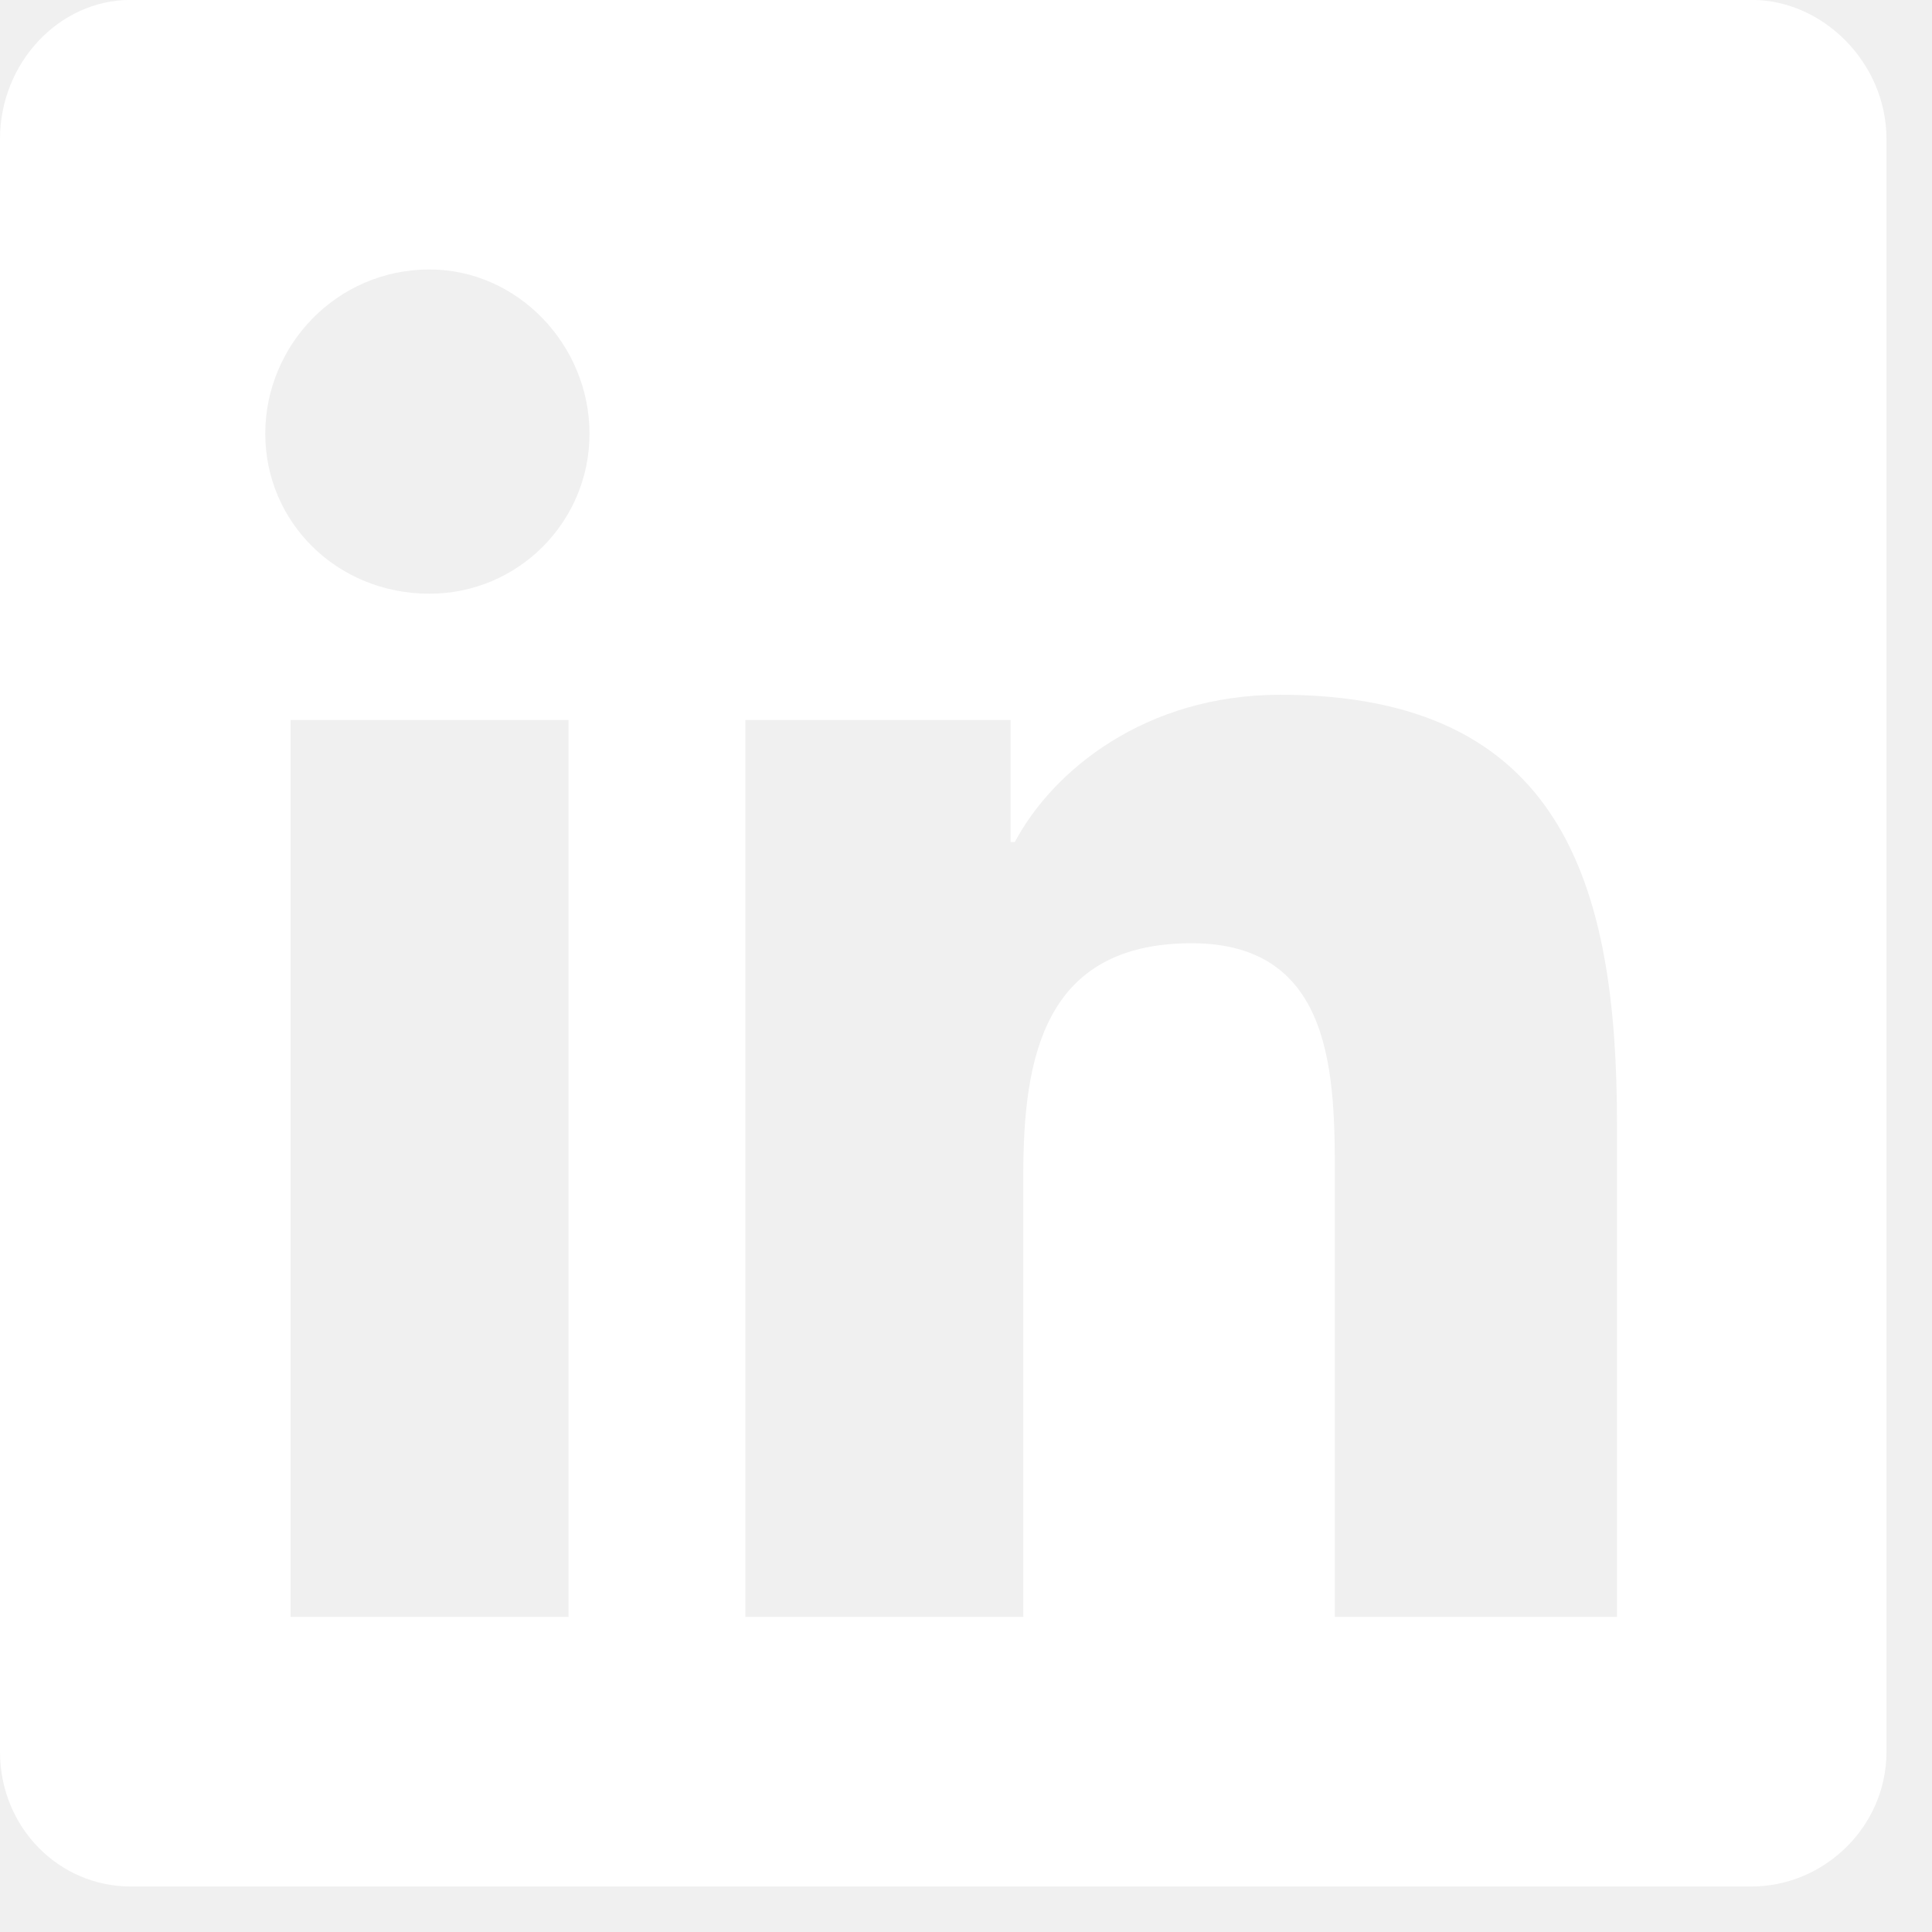
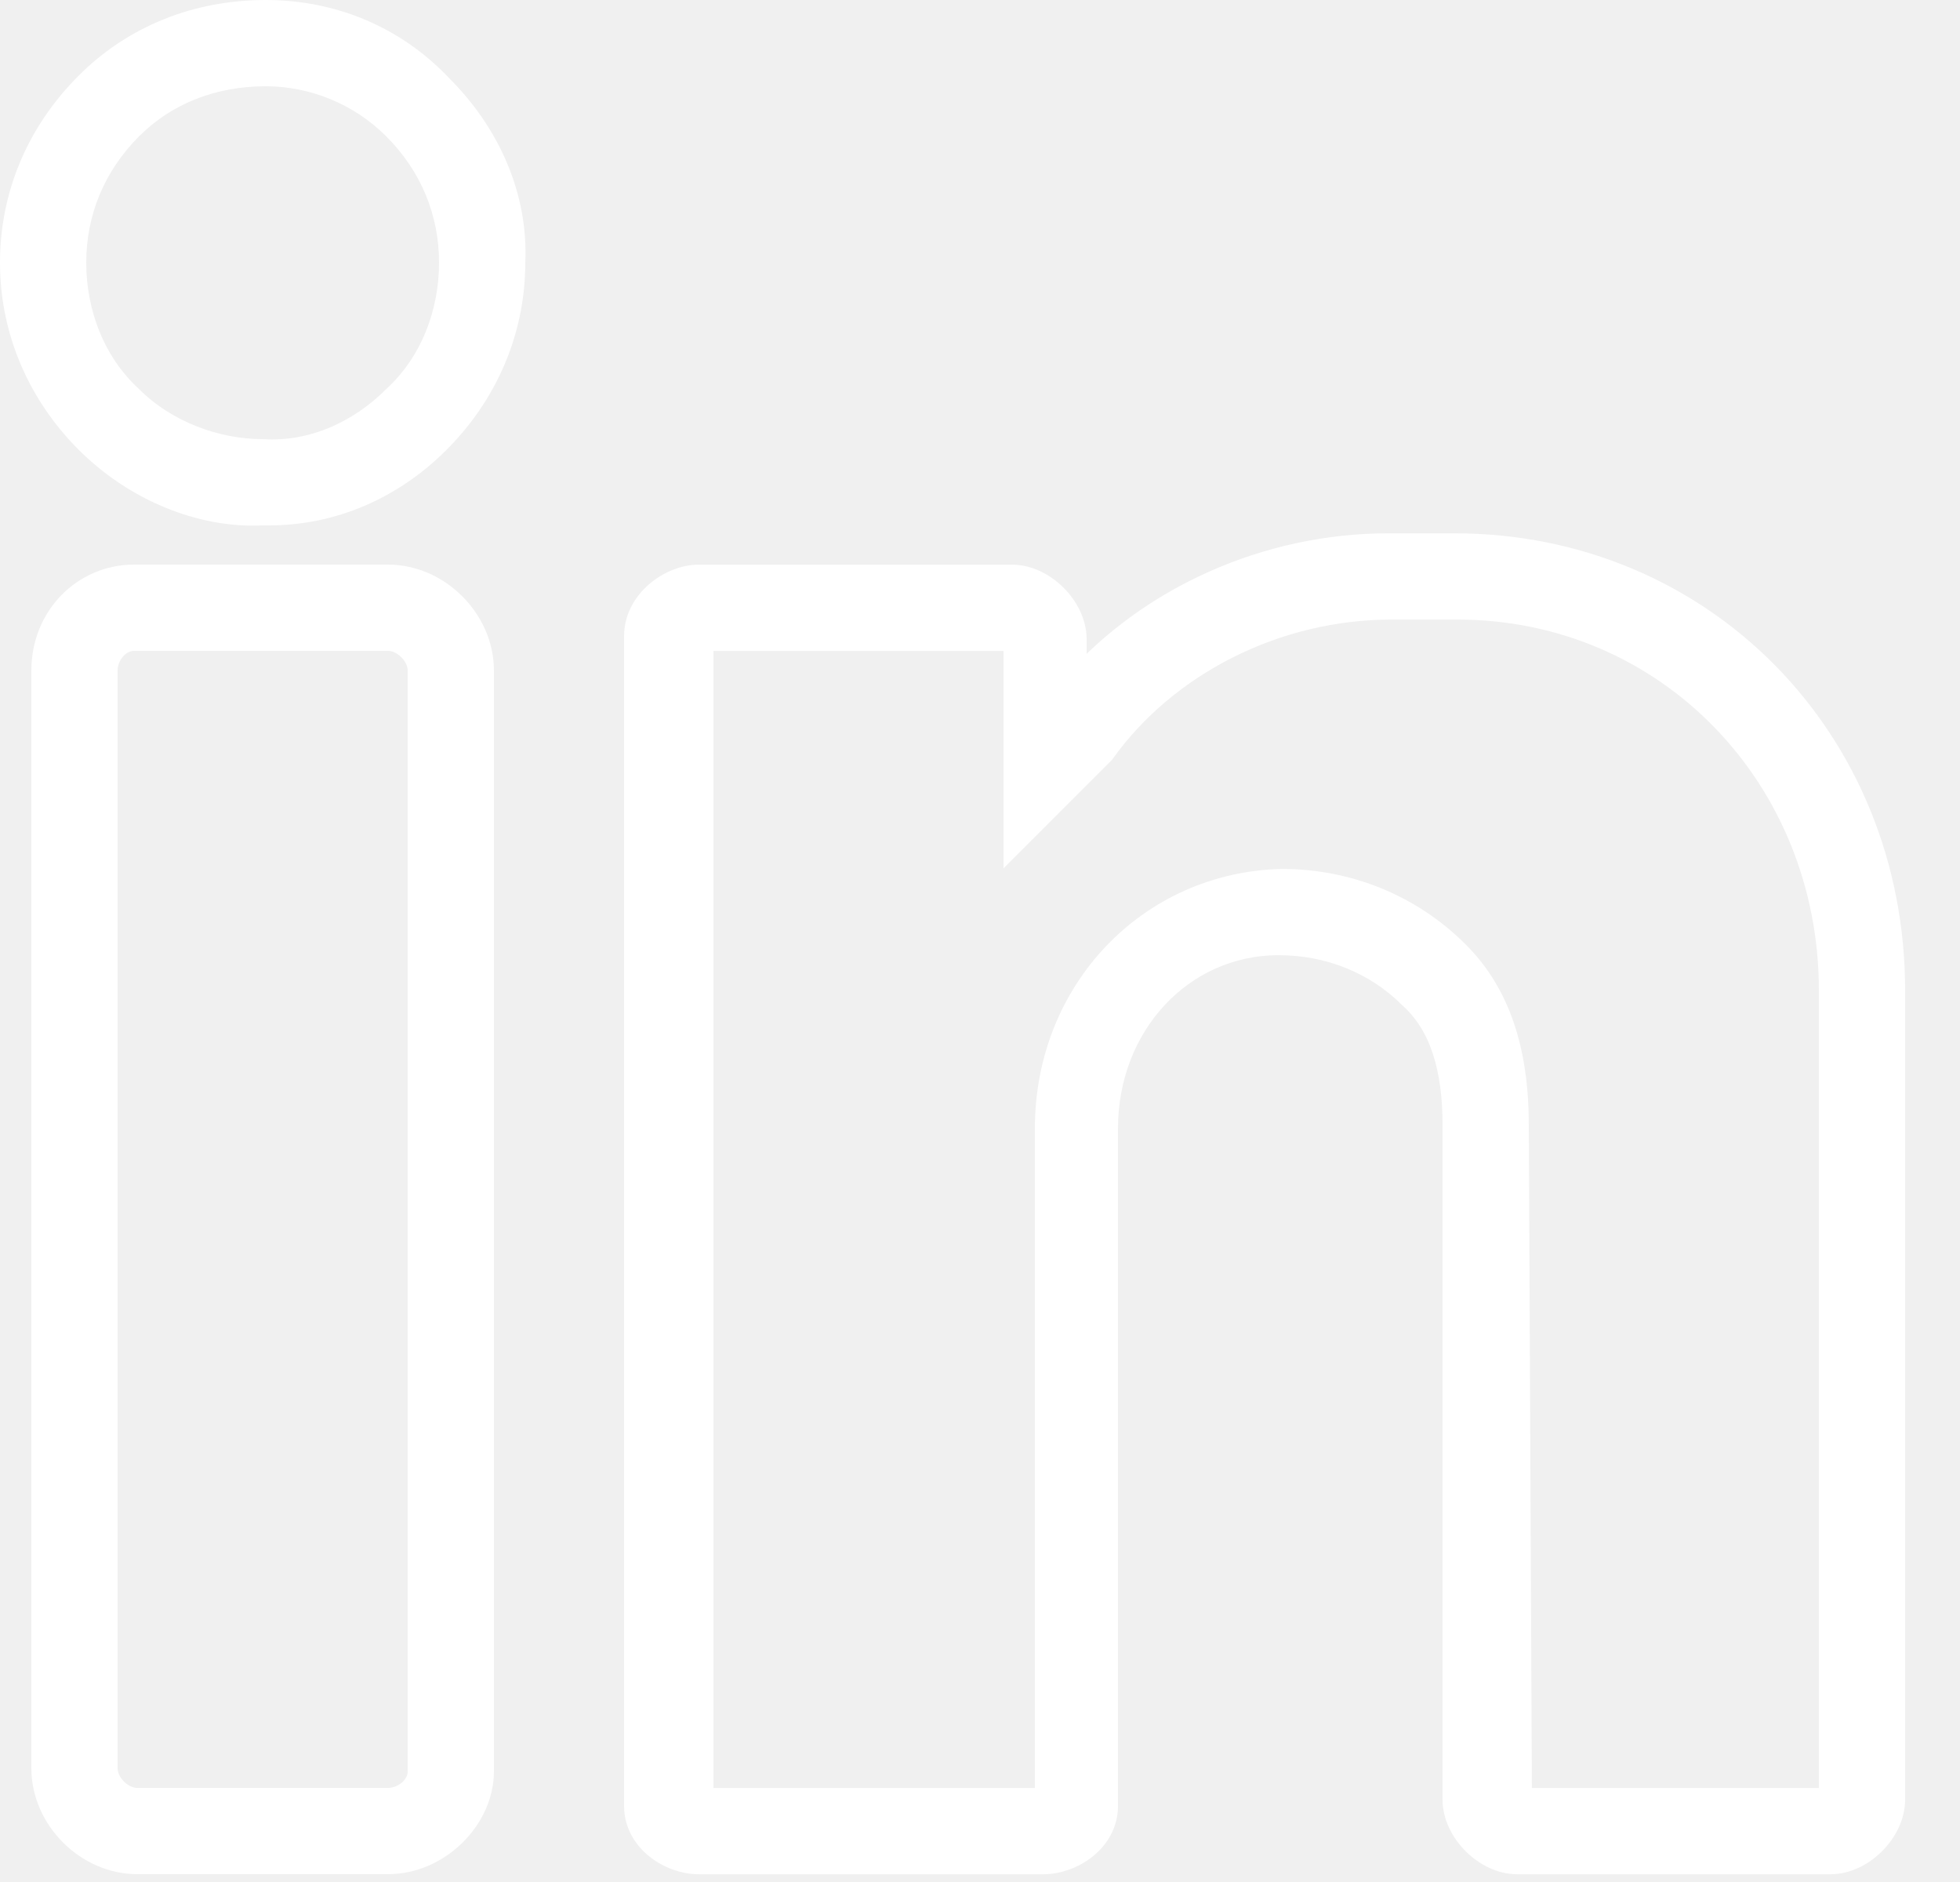
- <svg xmlns="http://www.w3.org/2000/svg" width="23" height="23" viewBox="0 0 23 23" fill="none">
-   <path d="M20.854 -0.001C21.706 -0.001 22.458 0.751 22.458 1.654V20.854C22.458 21.756 21.706 22.458 20.854 22.458H1.554C0.702 22.458 0 21.756 0 20.854V1.654C0 0.751 0.702 -0.001 1.554 -0.001H20.854ZM6.768 19.249V8.572H3.459V19.249H6.768ZM5.113 7.068C6.166 7.068 7.018 6.215 7.018 5.163C7.018 4.11 6.166 3.208 5.113 3.208C4.01 3.208 3.158 4.11 3.158 5.163C3.158 6.215 4.01 7.068 5.113 7.068ZM19.25 19.249V13.384C19.25 10.527 18.598 8.271 15.24 8.271C13.635 8.271 12.533 9.173 12.081 10.025H12.031V8.572H8.873V19.249H12.182V13.986C12.182 12.582 12.432 11.229 14.187 11.229C15.891 11.229 15.891 12.833 15.891 14.036V19.249H19.25Z" fill="white" />
+ <svg xmlns="http://www.w3.org/2000/svg" width="25" height="24" viewBox="0 0 25 24" fill="none">
+   <path d="M3.39 0.15C2.51 0.15 1.71 0.47 1.11 1.07C0.47 1.71 0.15 2.51 0.15 3.35C0.15 4.23 0.51 5.03 1.11 5.63C1.71 6.23 2.55 6.59 3.35 6.55C3.35 6.55 3.39 6.55 3.43 6.55C4.23 6.55 4.99 6.23 5.59 5.63C6.19 5.03 6.55 4.23 6.55 3.35C6.59 2.51 6.23 1.71 5.63 1.11C5.03 0.47 4.23 0.15 3.39 0.15ZM5.03 5.07C4.59 5.51 3.99 5.79 3.35 5.75C2.75 5.75 2.11 5.51 1.67 5.07C1.19 4.63 0.95 3.99 0.95 3.35C0.95 2.71 1.19 2.11 1.67 1.63C2.11 1.19 2.71 0.95 3.39 0.95C3.99 0.95 4.59 1.19 5.03 1.63C5.51 2.11 5.75 2.71 5.75 3.35C5.75 3.99 5.51 4.63 5.03 5.07Z" fill="white" stroke="white" stroke-width="0.3" />
+   <path d="M4.95 7.35H1.71C1.07 7.35 0.55 7.87 0.55 8.55V22.55C0.55 23.19 1.11 23.75 1.75 23.75H4.95C5.59 23.75 6.15 23.19 6.15 22.59V8.55C6.15 7.91 5.59 7.35 4.95 7.35ZM5.35 22.59C5.35 22.79 5.15 22.95 4.95 22.95H1.75C1.55 22.95 1.35 22.75 1.35 22.55V8.55C1.35 8.35 1.51 8.15 1.71 8.15H4.95C5.15 8.15 5.35 8.35 5.35 8.55V22.59Z" fill="white" stroke="white" stroke-width="0.3" />
+   <path d="M18.55 6.951H17.71C16.15 6.951 14.67 7.631 13.71 8.711V8.151C13.71 7.751 13.31 7.351 12.91 7.351H8.91C8.55 7.351 8.11 7.671 8.11 8.111V23.031C8.11 23.471 8.55 23.751 8.91 23.751H13.31C13.67 23.751 14.11 23.471 14.11 23.031V14.391C14.11 13.071 15.07 12.031 16.31 12.031C16.95 12.031 17.55 12.271 17.99 12.711C18.39 13.071 18.55 13.631 18.55 14.351V22.951C18.55 23.351 18.95 23.751 19.35 23.751H23.35C23.75 23.751 24.15 23.351 24.15 22.951V12.631C24.15 9.431 21.71 6.951 18.55 6.951ZM23.35 22.911L23.31 22.951H19.39L19.35 14.351C19.35 13.391 19.11 12.671 18.59 12.151C17.99 11.551 17.19 11.231 16.35 11.231C14.67 11.271 13.35 12.631 13.35 14.391V22.951H8.95V8.151H12.91L12.95 8.191V10.711L14.03 9.631L14.07 9.591C14.87 8.471 16.27 7.751 17.75 7.751H18.59C21.27 7.751 23.35 9.911 23.35 12.631V22.911Z" fill="white" stroke="white" stroke-width="0.3" />
</svg>
